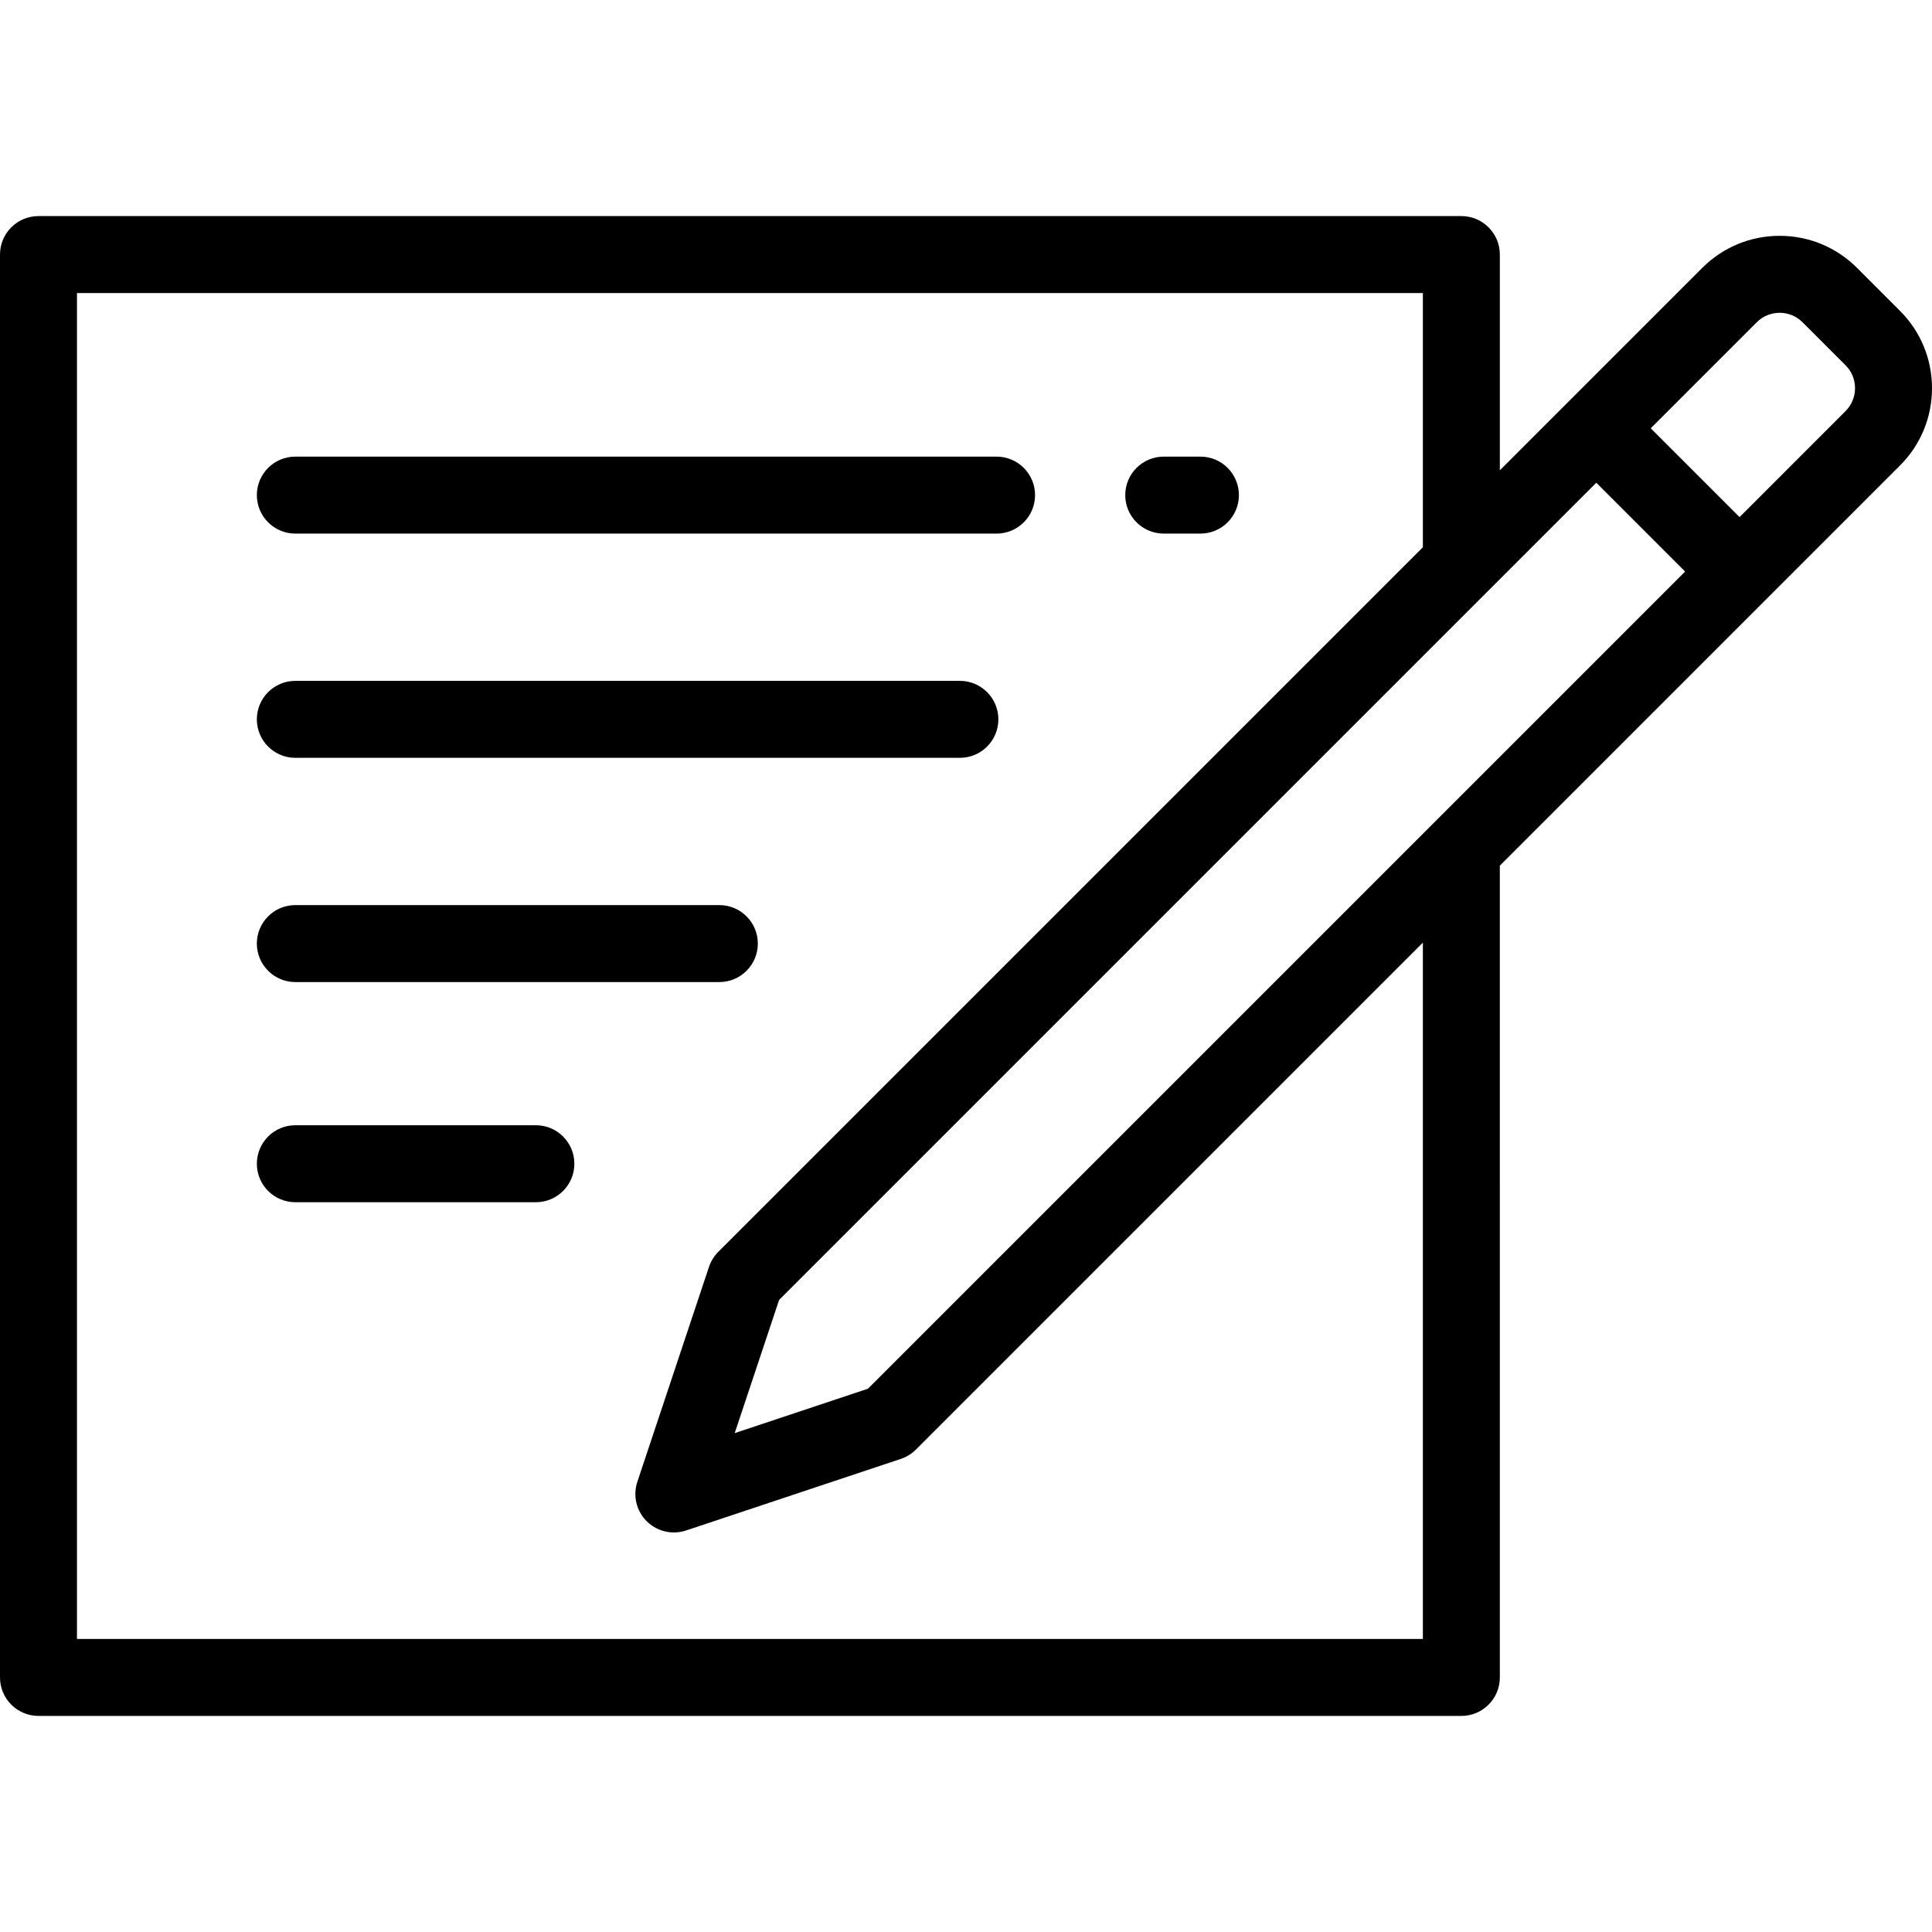
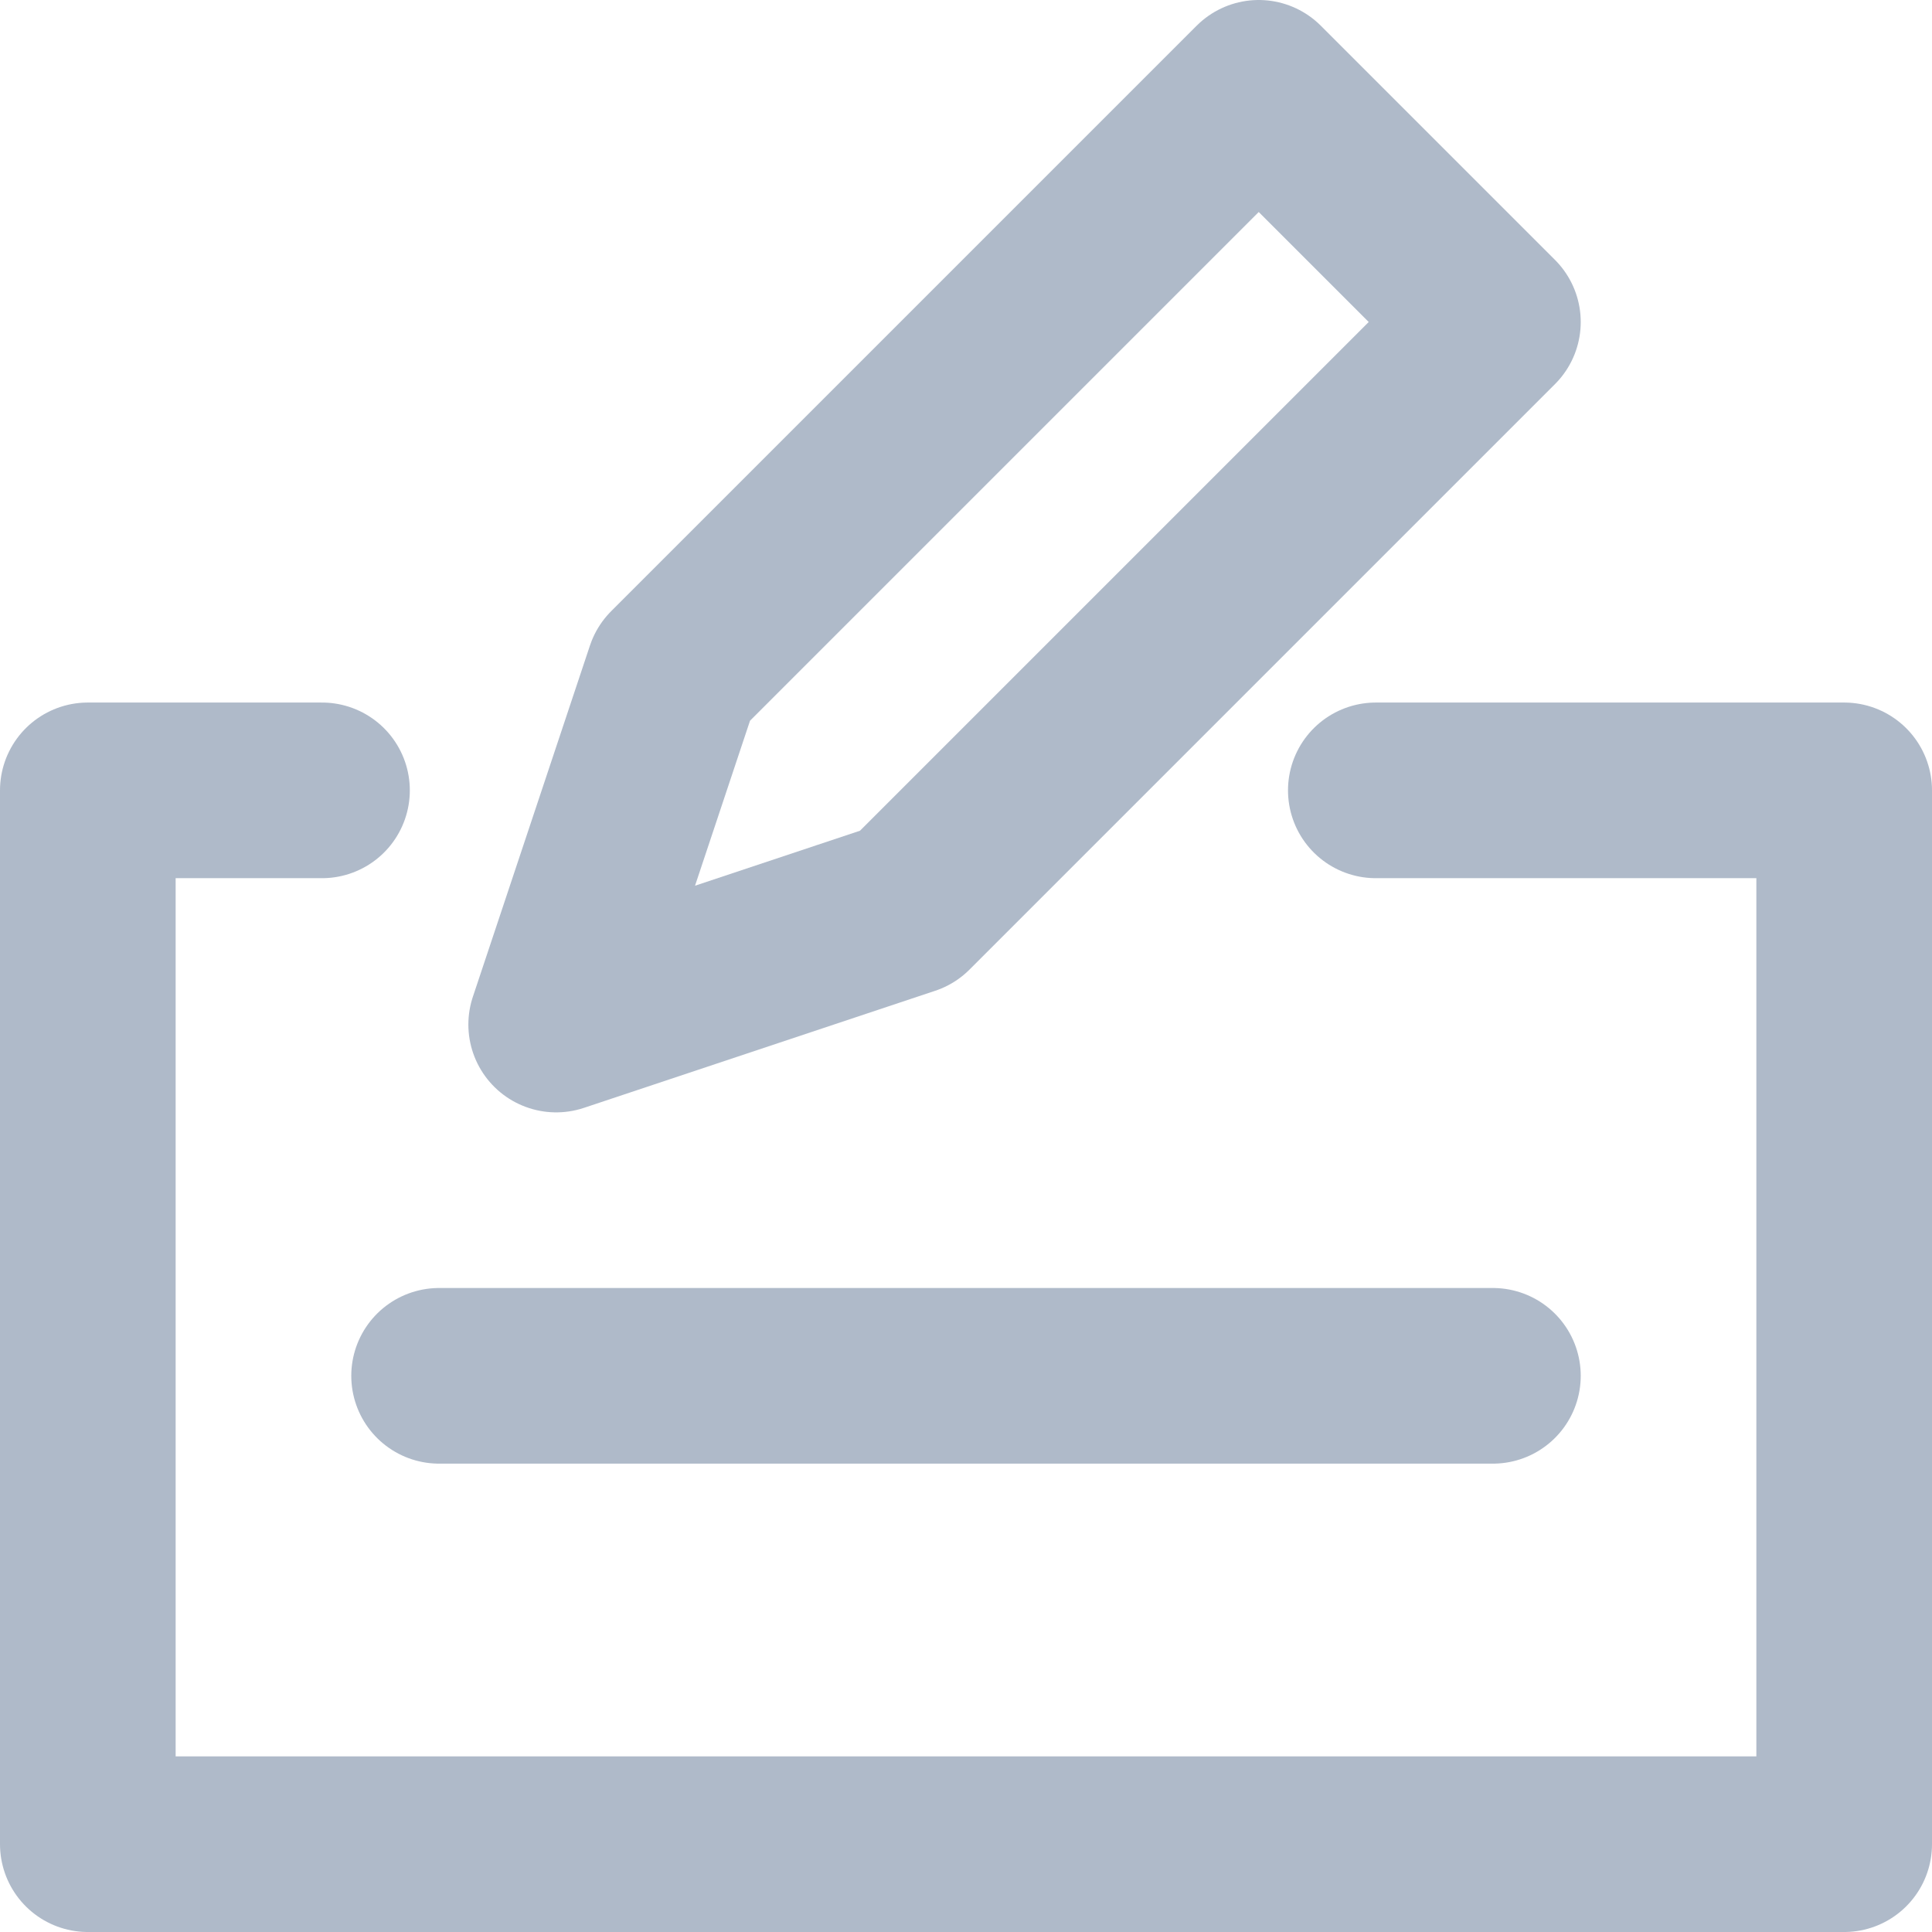
- <svg xmlns="http://www.w3.org/2000/svg" version="1.1" id="Layer_1" x="0px" y="0px" viewBox="0 0 511.999 511.999" style="enable-background:new 0 0 511.999 511.999;" xml:space="preserve">
-   <g>
-     <g>
-       <path d="M511.999,102.871c0-7.743-3.015-15.022-8.49-20.496l-11.386-11.388c-5.475-5.475-12.755-8.49-20.498-8.49    c-7.743,0-15.022,3.015-20.498,8.49l-53.653,53.653V67.463c0-5.632-4.567-10.199-10.199-10.199H10.199    C4.566,57.263,0,61.831,0,67.463v377.074c0,5.632,4.566,10.199,10.199,10.199h377.075c5.632,0,10.199-4.567,10.199-10.199    l-0.004-215.126l106.04-106.041C508.984,117.895,511.999,110.614,511.999,102.871z M377.075,434.337H20.398V77.663h356.676v67.376    L190.347,331.766c-1.12,1.12-1.963,2.486-2.464,3.987l-18.98,56.939c-1.222,3.665-0.268,7.706,2.464,10.437    c1.944,1.944,4.551,2.987,7.214,2.987c1.079,0,2.167-0.171,3.224-0.523l56.939-18.979c1.502-0.501,2.867-1.344,3.987-2.464    l134.344-134.344V434.337z M230.008,368.024l-35.304,11.767l11.768-35.304l216.563-216.563l23.536,23.536L230.008,368.024z     M489.085,108.945l-28.09,28.091l-11.768-11.768L437.46,113.5l28.091-28.091c1.623-1.623,3.779-2.516,6.074-2.516    c2.295,0,4.451,0.893,6.074,2.515l11.387,11.388c0,0.001,0,0.001,0.001,0.001c1.622,1.623,2.515,3.779,2.515,6.073    C491.602,105.166,490.708,107.323,489.085,108.945z" />
-     </g>
+ <svg xmlns="http://www.w3.org/2000/svg" width="16.5" height="16.5" viewBox="0 0 16.5 16.5">
+   <g id="cheque" transform="translate(0.25 0.25)">
+     <path id="Path" d="M6,0,8,2,3,7,0,8,1,5,6,0Z" transform="translate(4.5 0.5)" fill="none" stroke="#afbac9" stroke-linecap="round" stroke-linejoin="round" stroke-miterlimit="10" stroke-width="1.5" />
+     <path id="Path-2" data-name="Path" d="M11,0h4V9H0V0H2" transform="translate(0.5 6.5)" fill="none" stroke="#afbac9" stroke-linecap="round" stroke-linejoin="round" stroke-miterlimit="10" stroke-width="1.5" />
+     <path id="Path-3" data-name="Path" d="M0,.5H9" transform="translate(3.5 11)" fill="none" stroke="#afbac9" stroke-linecap="round" stroke-linejoin="round" stroke-miterlimit="10" stroke-width="1.5" />
  </g>
-   <g>
-     <g>
-       <path d="M318.125,121.009h-9.724c-5.632,0-10.199,4.567-10.199,10.199c0,5.632,4.566,10.199,10.199,10.199h9.724    c5.632,0,10.199-4.567,10.199-10.199C328.325,125.577,323.757,121.009,318.125,121.009z" />
-     </g>
-   </g>
-   <g>
-     <g>
-       <path d="M264.103,121.009H78.267c-5.633,0-10.199,4.567-10.199,10.199c0,5.632,4.566,10.199,10.199,10.199h185.837    c5.632,0,10.199-4.567,10.199-10.199C274.302,125.577,269.735,121.009,264.103,121.009z" />
-     </g>
-   </g>
-   <g>
-     <g>
-       <path d="M254.379,180.434H78.267c-5.633,0-10.199,4.567-10.199,10.199c0,5.632,4.566,10.199,10.199,10.199h176.113    c5.632,0,10.199-4.567,10.199-10.199C264.579,185.001,260.011,180.434,254.379,180.434z" />
-     </g>
-   </g>
-   <g>
-     <g>
-       <path d="M190.633,239.859H78.267c-5.633,0-10.199,4.567-10.199,10.199c0,5.632,4.566,10.199,10.199,10.199h112.367    c5.633,0,10.199-4.567,10.199-10.199C200.833,244.426,196.266,239.859,190.633,239.859z" />
-     </g>
-   </g>
-   <g>
-     <g>
-       <path d="M142.014,298.202H78.267c-5.633,0-10.199,4.567-10.199,10.199c0,5.632,4.566,10.199,10.199,10.199h63.746    c5.633,0,10.199-4.567,10.199-10.199C152.212,302.769,147.647,298.202,142.014,298.202z" />
-     </g>
-   </g>
-   <g>
- </g>
-   <g>
- </g>
-   <g>
- </g>
-   <g>
- </g>
-   <g>
- </g>
-   <g>
- </g>
-   <g>
- </g>
-   <g>
- </g>
-   <g>
- </g>
-   <g>
- </g>
-   <g>
- </g>
-   <g>
- </g>
-   <g>
- </g>
-   <g>
- </g>
-   <g>
- </g>
</svg>
